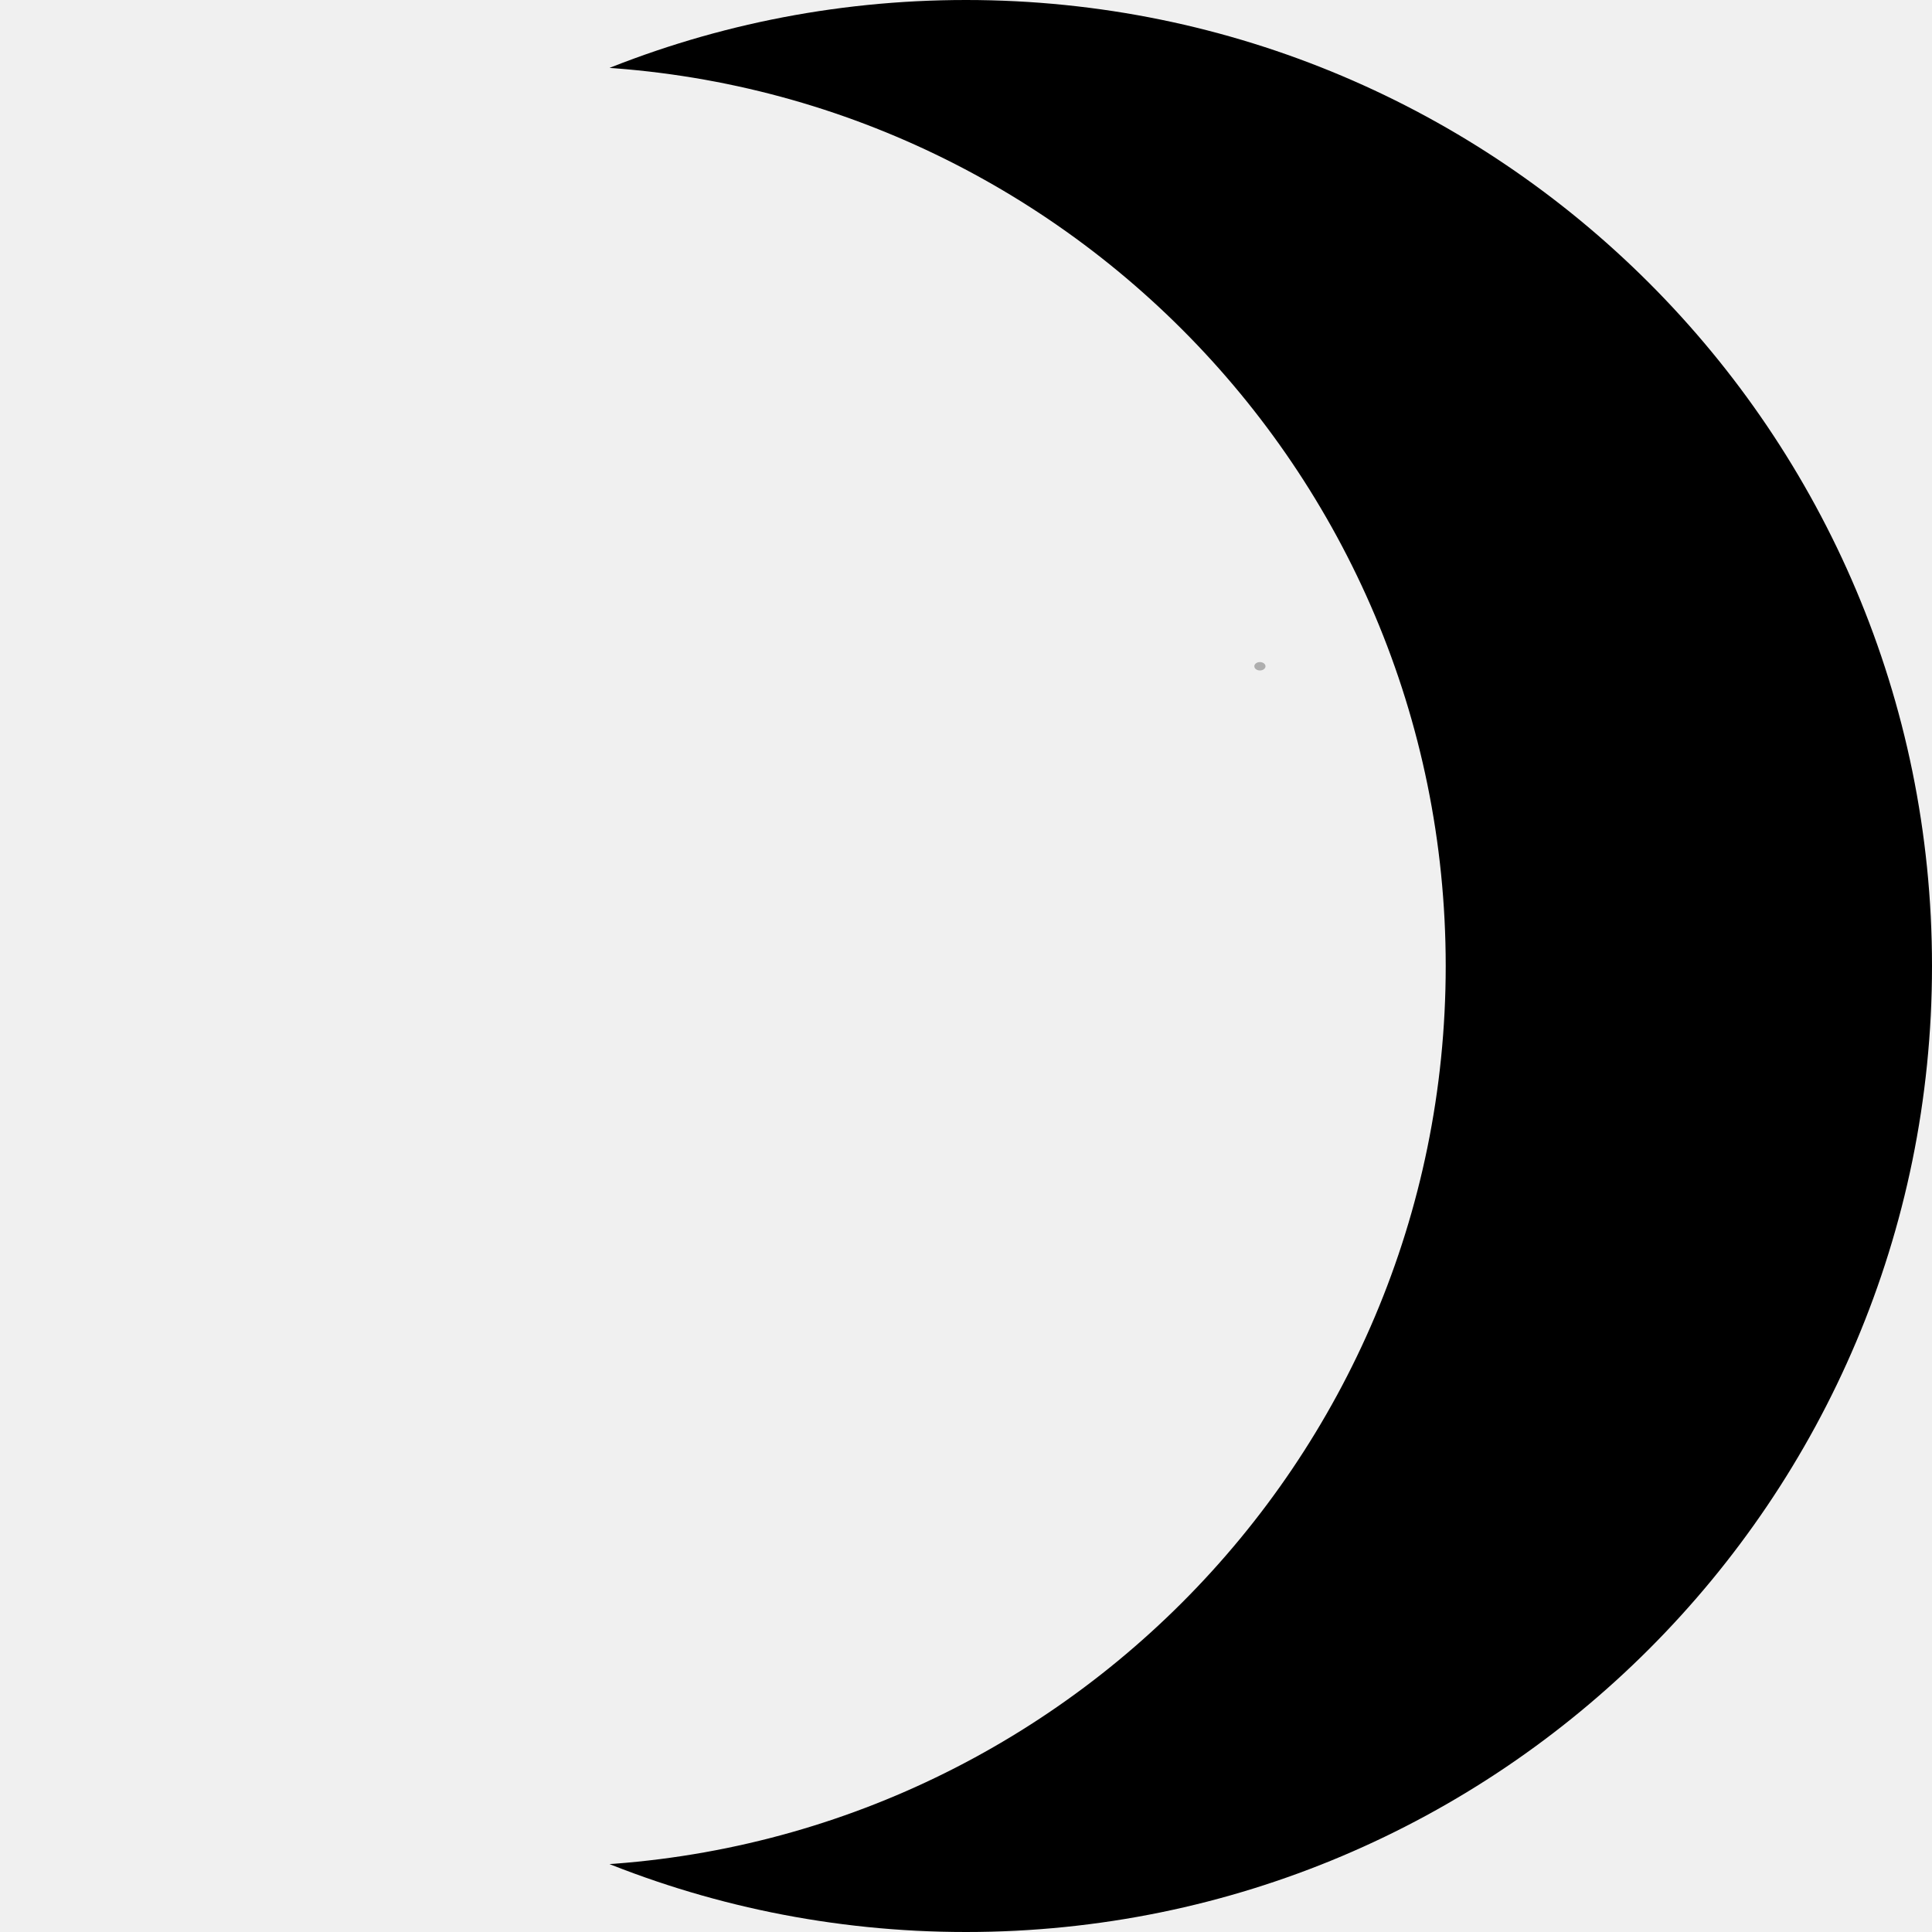
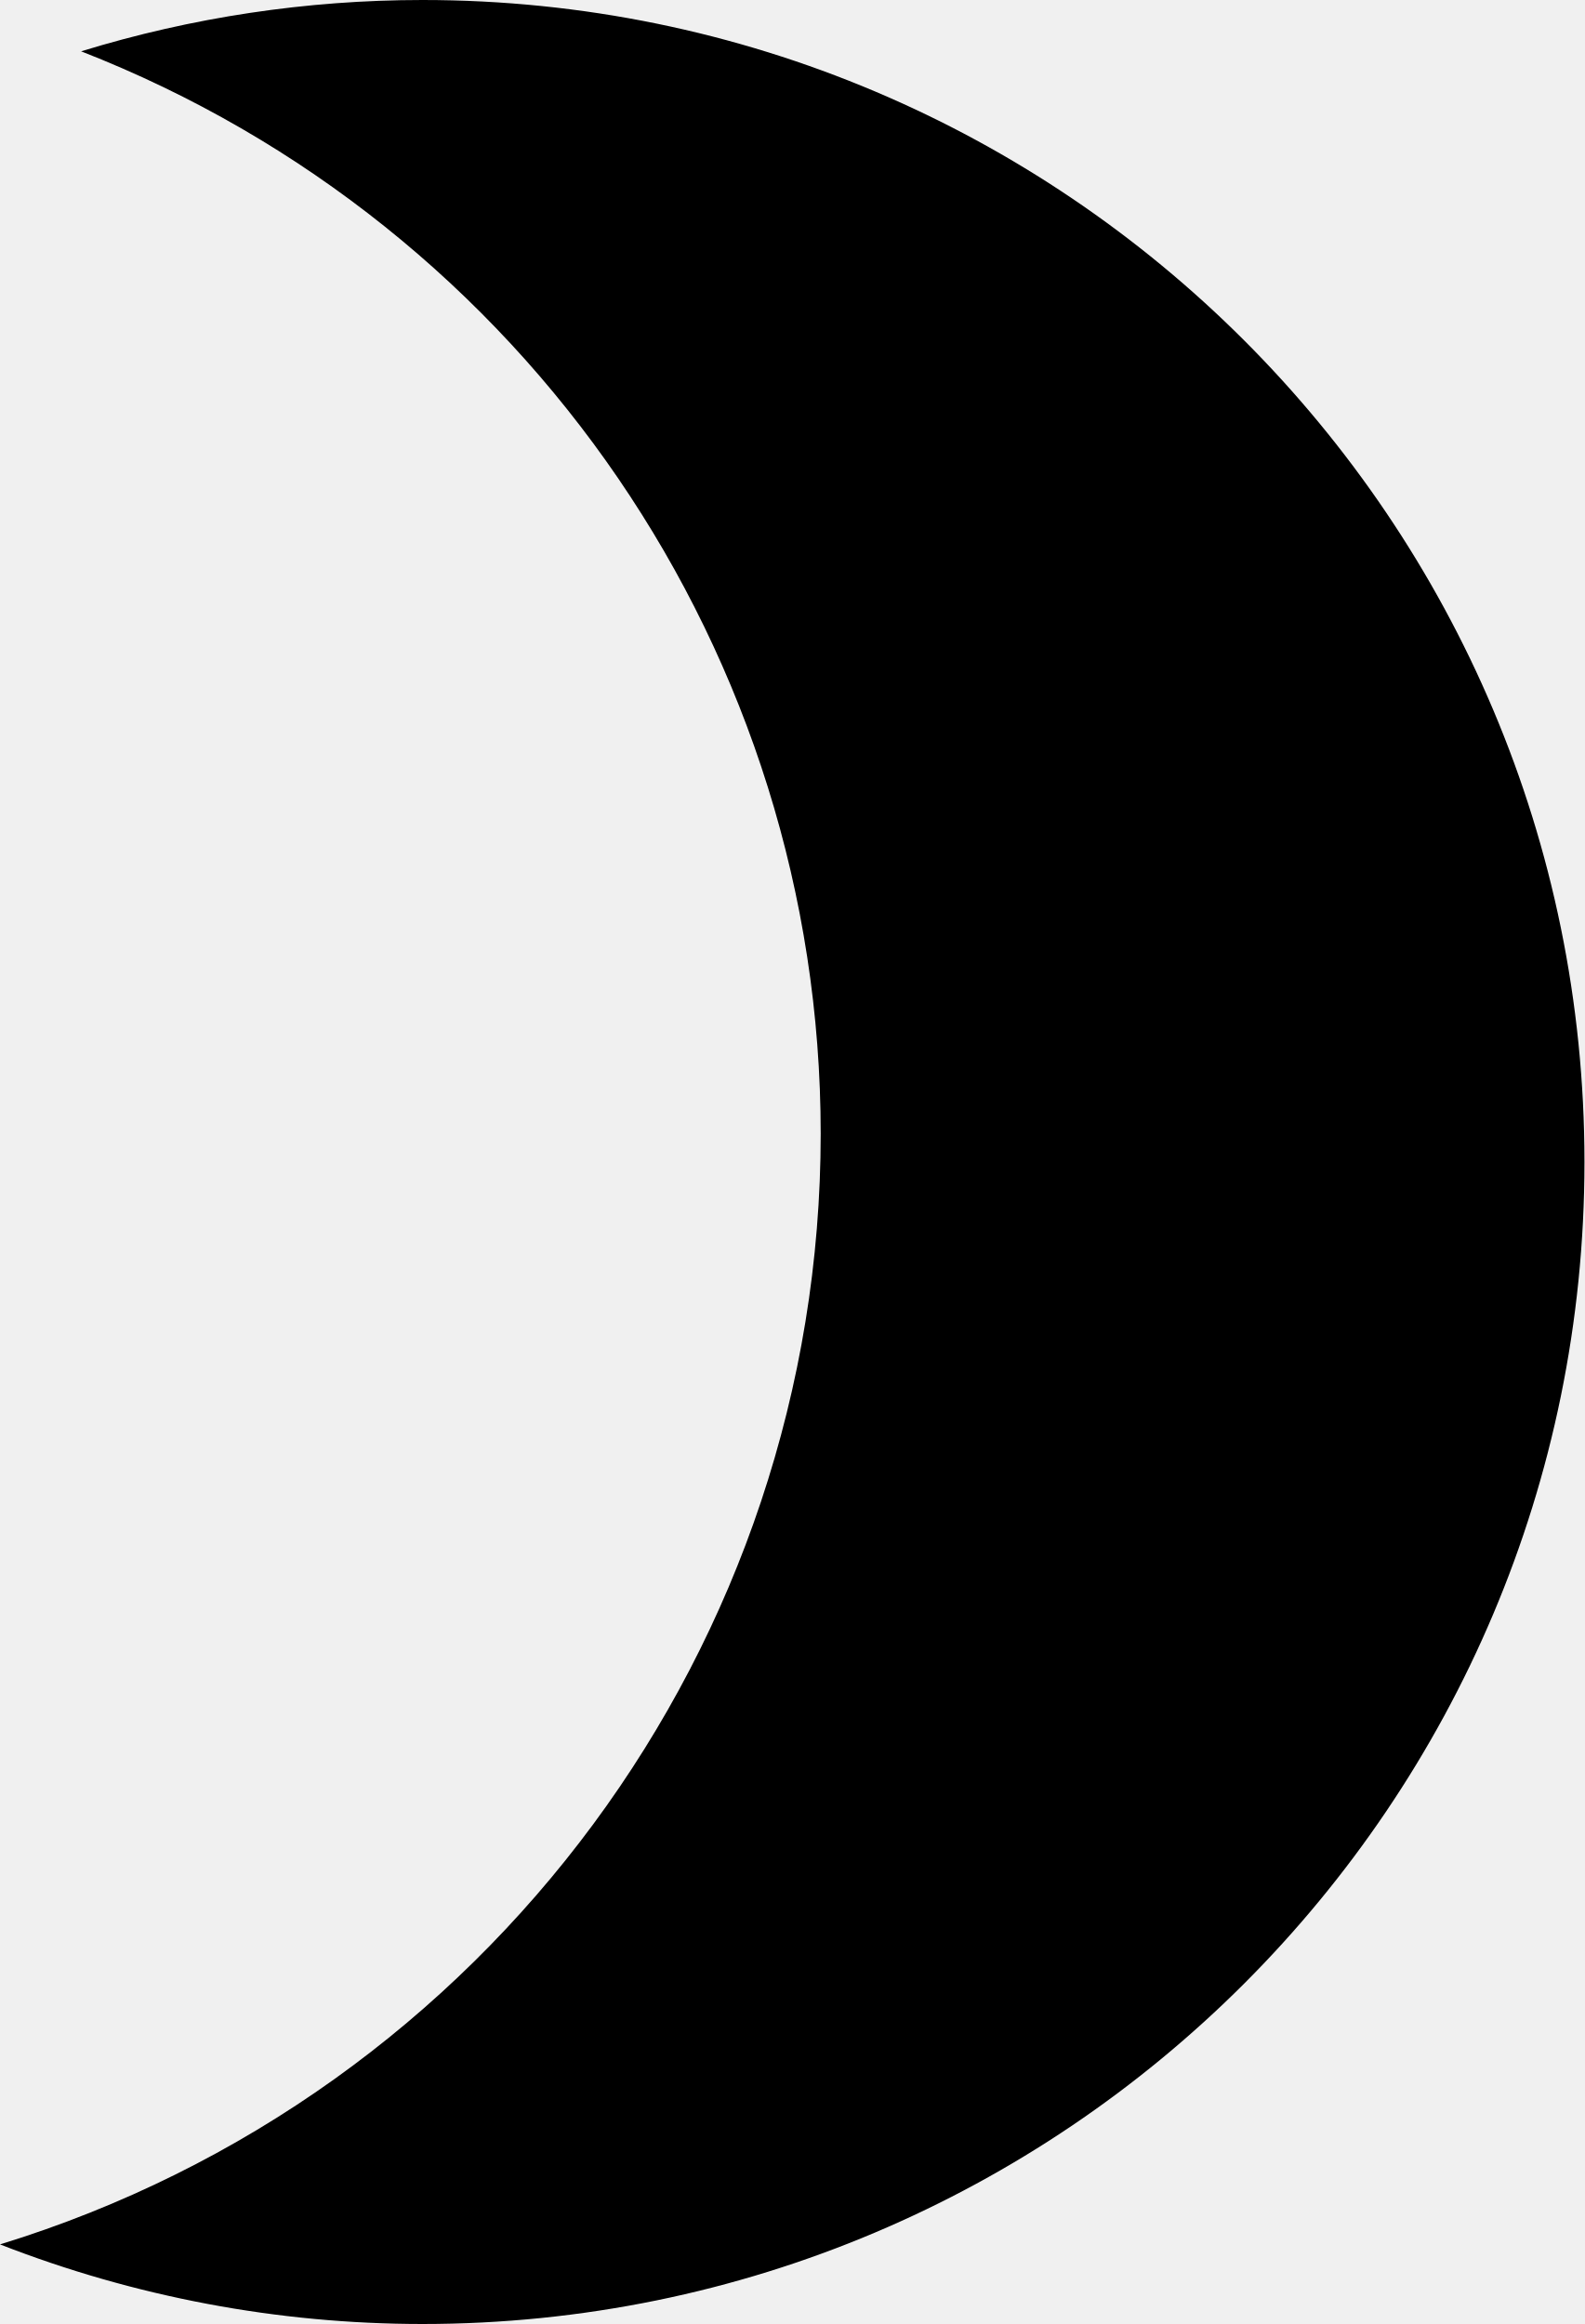
- <svg xmlns="http://www.w3.org/2000/svg" width="100mm" height="100mm" viewBox="0 0 100 100" version="1.1" id="svg14460">
+ <svg xmlns="http://www.w3.org/2000/svg" width="40.906mm" height="60mm" viewBox="0 0 40.906 60" version="1.1" id="svg14460">
  <defs id="defs14457">
    <clipPath clipPathUnits="userSpaceOnUse" id="clipPath15098">
-       <circle style="display:none;fill:#ffffff;fill-opacity:1;stroke-width:0.216;-inkscape-stroke:none;paint-order:markers fill stroke;stop-color:#000000" id="circle15100" cy="50" cx="28.228" r="46.602" d="M 74.83,50 A 46.602,46.602 0 0 1 28.228,96.602 46.602,46.602 0 0 1 -18.374,50 46.602,46.602 0 0 1 28.228,3.398 46.602,46.602 0 0 1 74.83,50 Z" />
+       <circle style="display:none;fill:#ffffff;fill-opacity:1;stroke-width:0.216;-inkscape-stroke:none;paint-order:markers fill stroke;stop-color:#000000" id="circle15100" cy="50" cx="28.228" r="46.602" />
      <path id="lpe_path-effect15102" style="fill:#ffffff;fill-opacity:1;stroke-width:0.216;-inkscape-stroke:none;paint-order:markers fill stroke;stop-color:#000000" class="powerclip" d="M -5,-5 H 105 V 105 H -5 Z M 74.83,50 A 46.602,46.602 0 0 0 28.228,3.398 46.602,46.602 0 0 0 -18.374,50 46.602,46.602 0 0 0 28.228,96.602 46.602,46.602 0 0 0 74.83,50 Z" />
    </clipPath>
  </defs>
-   <g id="layer1">
-     <path style="fill:#000000;fill-opacity:1;stroke-width:0.349;-inkscape-stroke:none;paint-order:markers fill stroke;stop-color:#000000" id="path14516" clip-path="url(#clipPath15098)" d="M 100,50 A 50,50 0 0 1 50,100 50,50 0 0 1 0,50 50,50 0 0 1 50,0 50,50 0 0 1 100,50 Z" />
-     <ellipse style="fill:#aeaeae;stroke-width:0.265;-inkscape-stroke:none;paint-order:markers fill stroke;stop-color:#000000" id="path14518" cx="65.213" cy="34.486" rx="0.289" ry="0.217" />
-   </g>
+   <path id="path467" style="fill:#000000;stroke-width:0.265" d="M 10.905,0 A 30,30 0 0 0 2.094,1.325 30,30 0 0 1 21.188,29.27 30,30 0 0 1 0,57.945 30,30 0 0 0 10.905,60 30,30 0 0 0 40.906,30 30,30 0 0 0 10.905,0 Z" />
</svg>
